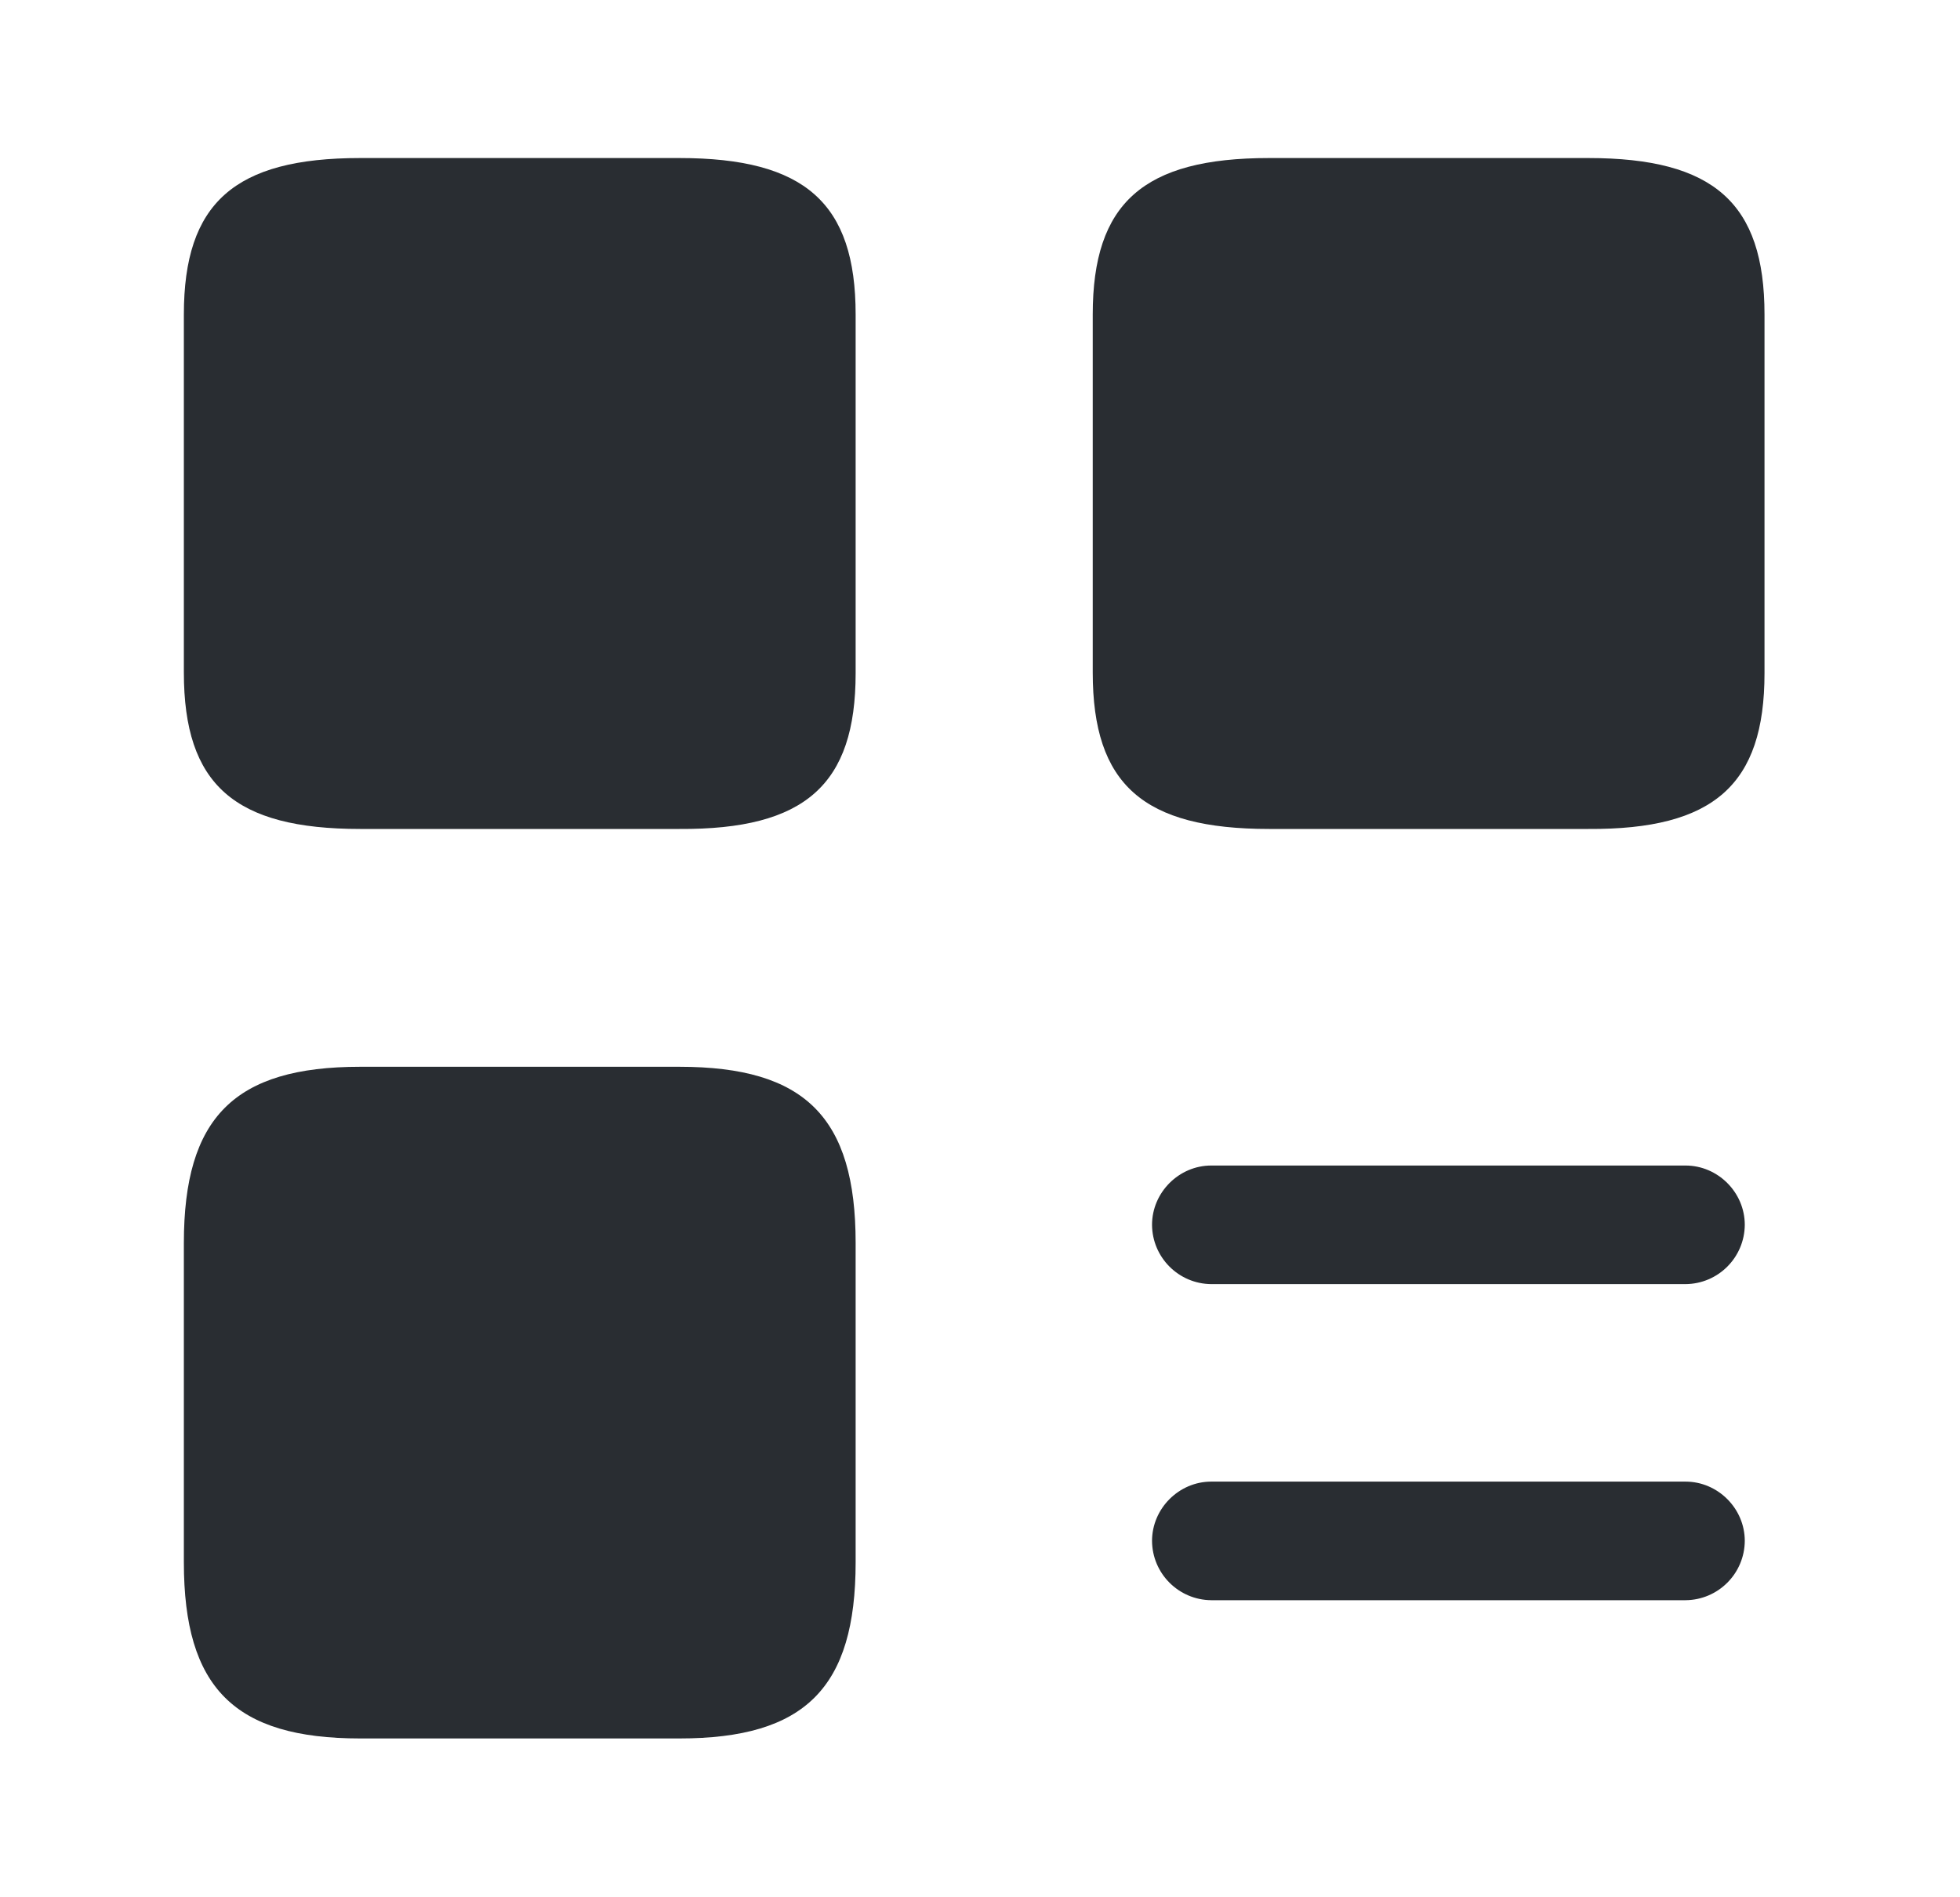
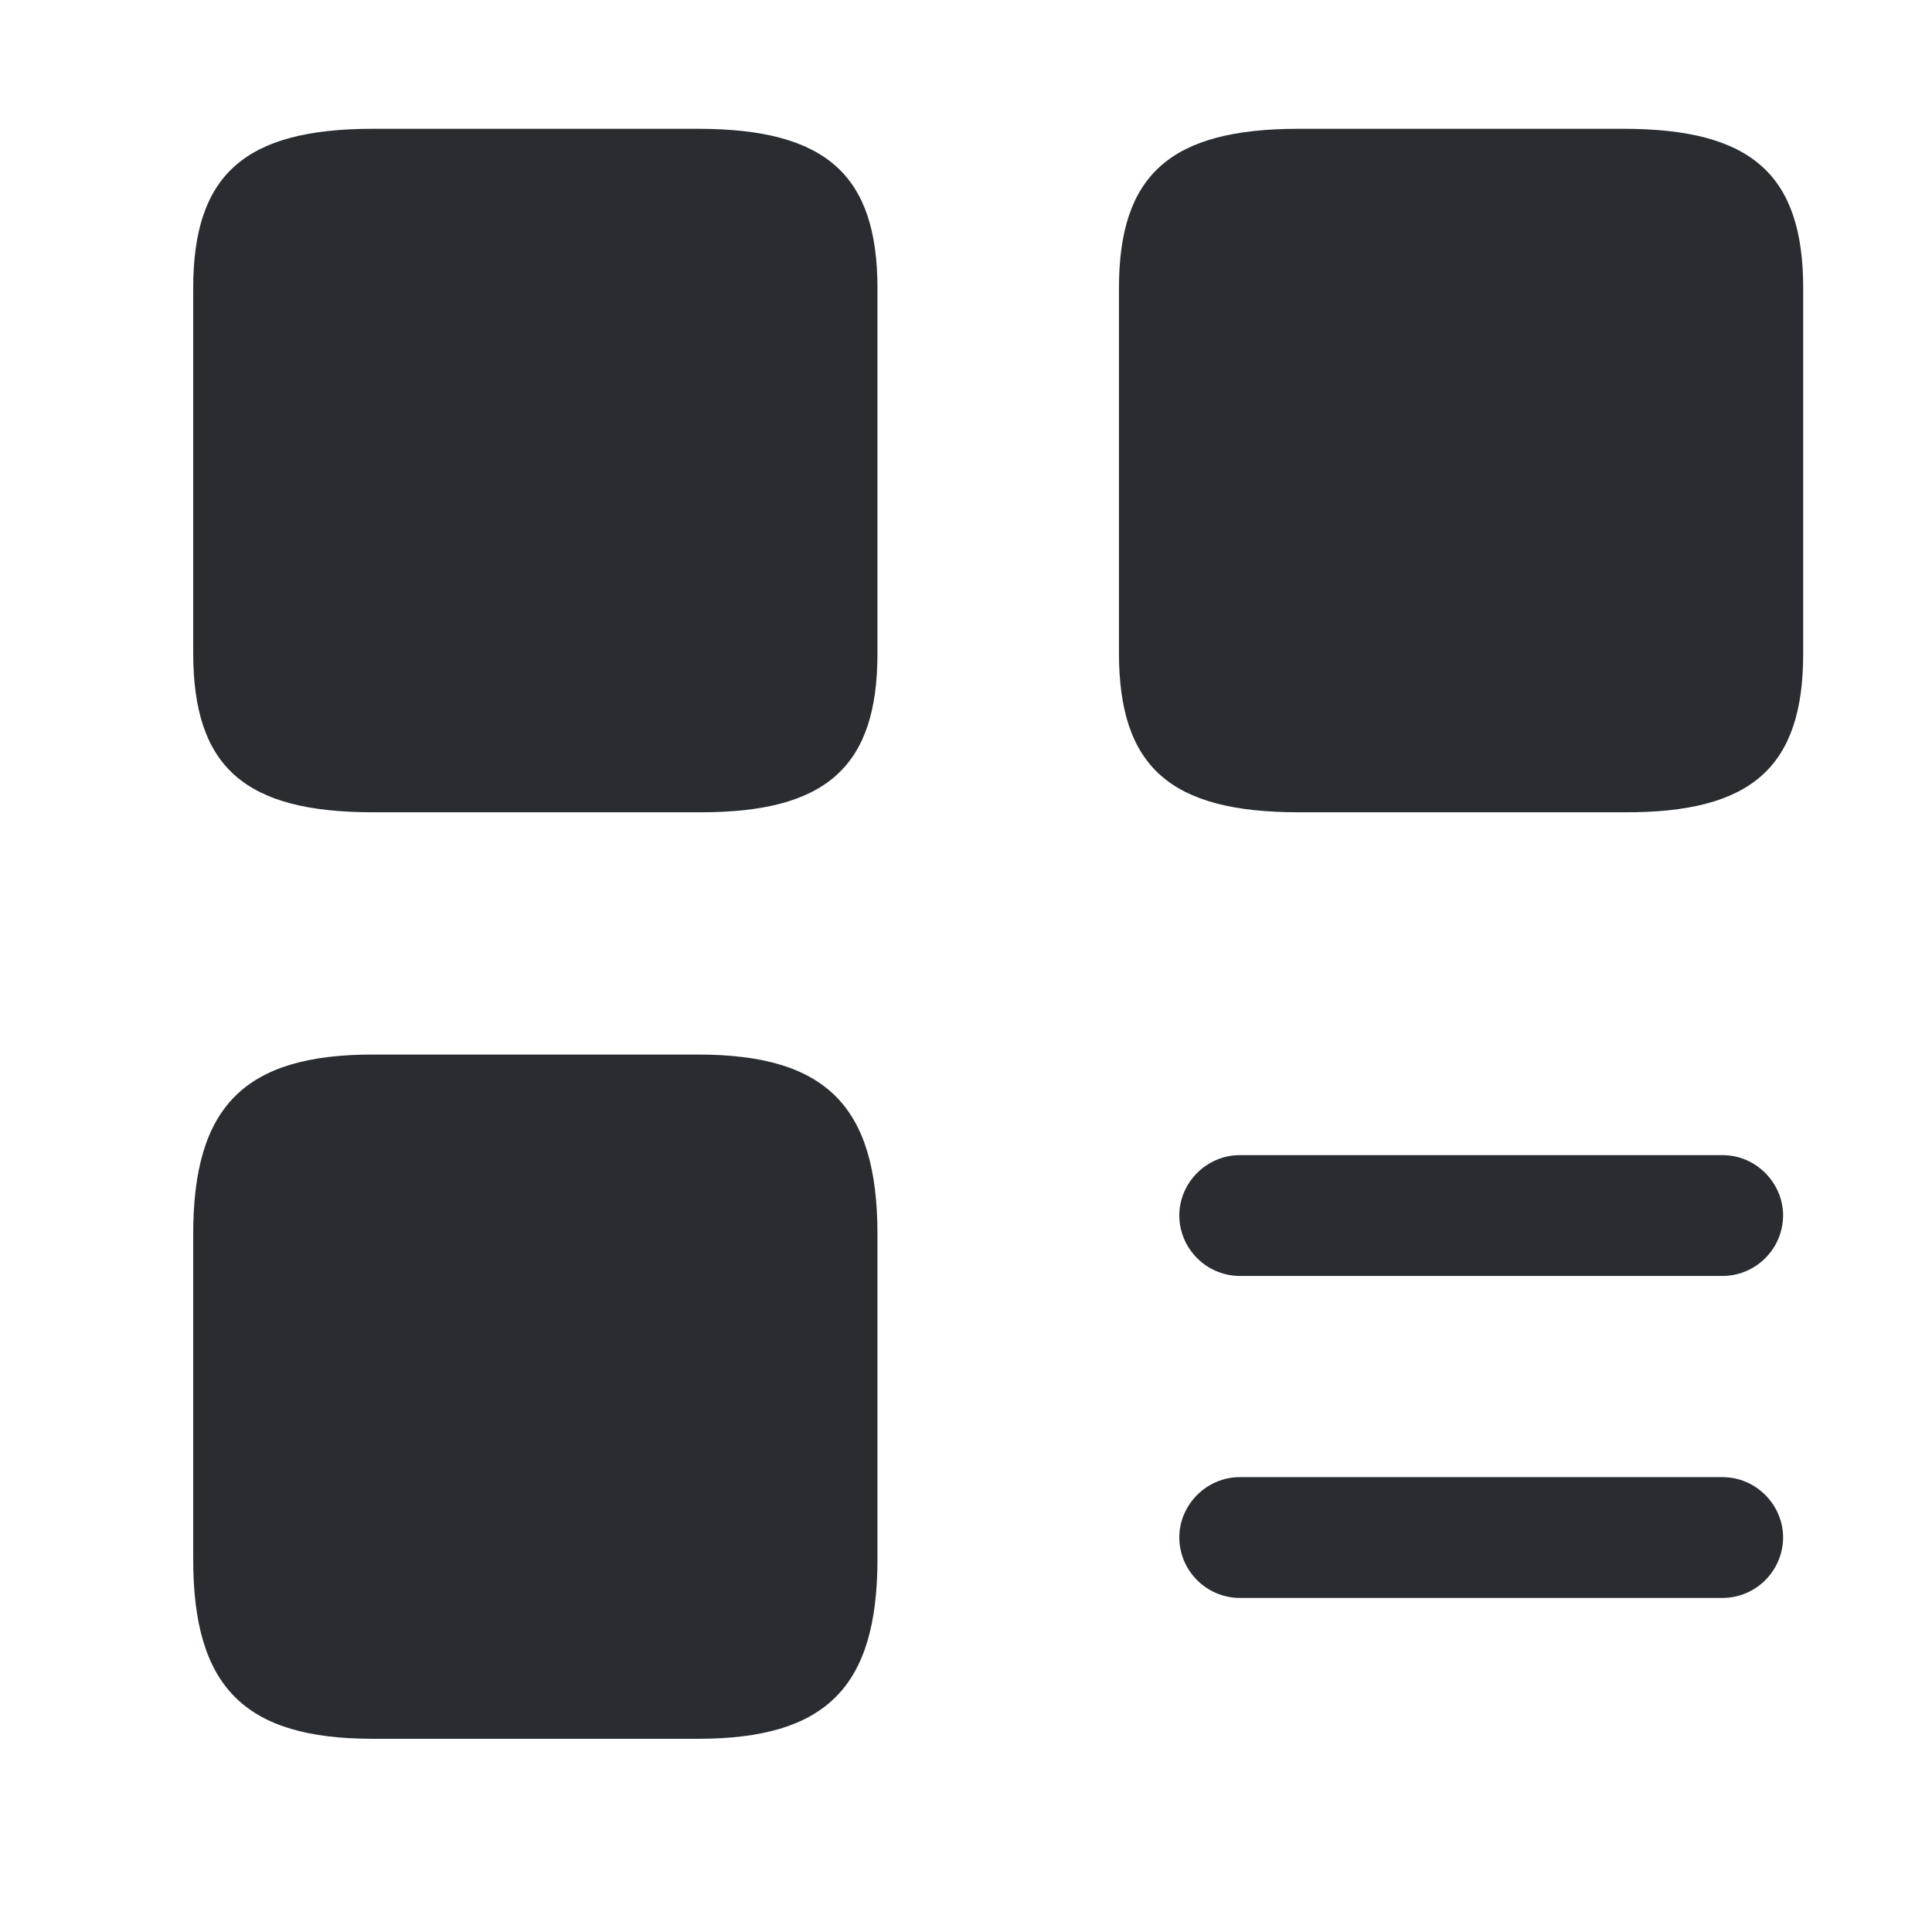
- <svg xmlns="http://www.w3.org/2000/svg" width="31" height="30" viewBox="0 0 31 30" fill="none">
-   <path d="M26.658 20.313h-7.5a.944.944 0 0 1-.937-.938c0-.512.425-.938.937-.938h7.5c.513 0 .938.425.938.938a.944.944 0 0 1-.938.938zM26.658 25.313h-7.5a.944.944 0 0 1-.937-.938c0-.512.425-.938.937-.938h7.5c.513 0 .938.425.938.938a.944.944 0 0 1-.938.938zM27.908 10.65V4.975c0-1.762-.8-2.475-2.787-2.475h-5.05c-1.988 0-2.788.712-2.788 2.475v5.662c0 1.775.8 2.476 2.788 2.476h5.05c1.987.012 2.787-.7 2.787-2.463zM13.533 10.65V4.975c0-1.762-.8-2.475-2.787-2.475h-5.05c-1.988 0-2.788.712-2.788 2.475v5.662c0 1.775.8 2.476 2.788 2.476h5.05c1.987.012 2.787-.7 2.787-2.463zM13.533 24.712v-5.05c0-1.987-.8-2.787-2.787-2.787h-5.05c-1.988 0-2.788.8-2.788 2.788v5.05c0 1.987.8 2.787 2.788 2.787h5.05c1.987 0 2.787-.8 2.787-2.788z" fill="#292D32" />
+ <svg xmlns="http://www.w3.org/2000/svg" width="30" height="30" viewBox="0 0 30 30" fill="none">
+   <path d="M26.75 19.813h-7.5a.944.944 0 0 1-.938-.938c0-.512.425-.938.938-.938h7.5c.512 0 .938.425.938.938a.944.944 0 0 1-.938.938zM26.75 24.813h-7.5a.944.944 0 0 1-.938-.938c0-.512.425-.938.938-.938h7.5c.512 0 .938.425.938.938a.944.944 0 0 1-.938.938zM28 10.15V4.475C28 2.713 27.2 2 25.212 2h-5.05c-1.987 0-2.787.712-2.787 2.475v5.662c0 1.775.8 2.476 2.788 2.476h5.05c1.987.012 2.787-.7 2.787-2.463zM13.625 10.15V4.475c0-1.762-.8-2.475-2.787-2.475h-5.05C3.8 2 3 2.712 3 4.475v5.662c0 1.775.8 2.476 2.787 2.476h5.05c1.988.012 2.788-.7 2.788-2.463zM13.625 24.212v-5.05c0-1.987-.8-2.787-2.787-2.787h-5.05c-1.988 0-2.788.8-2.788 2.788v5.05C3 26.2 3.8 27 5.787 27h5.05c1.988 0 2.788-.8 2.788-2.788z" fill="#292D32" />
</svg>
